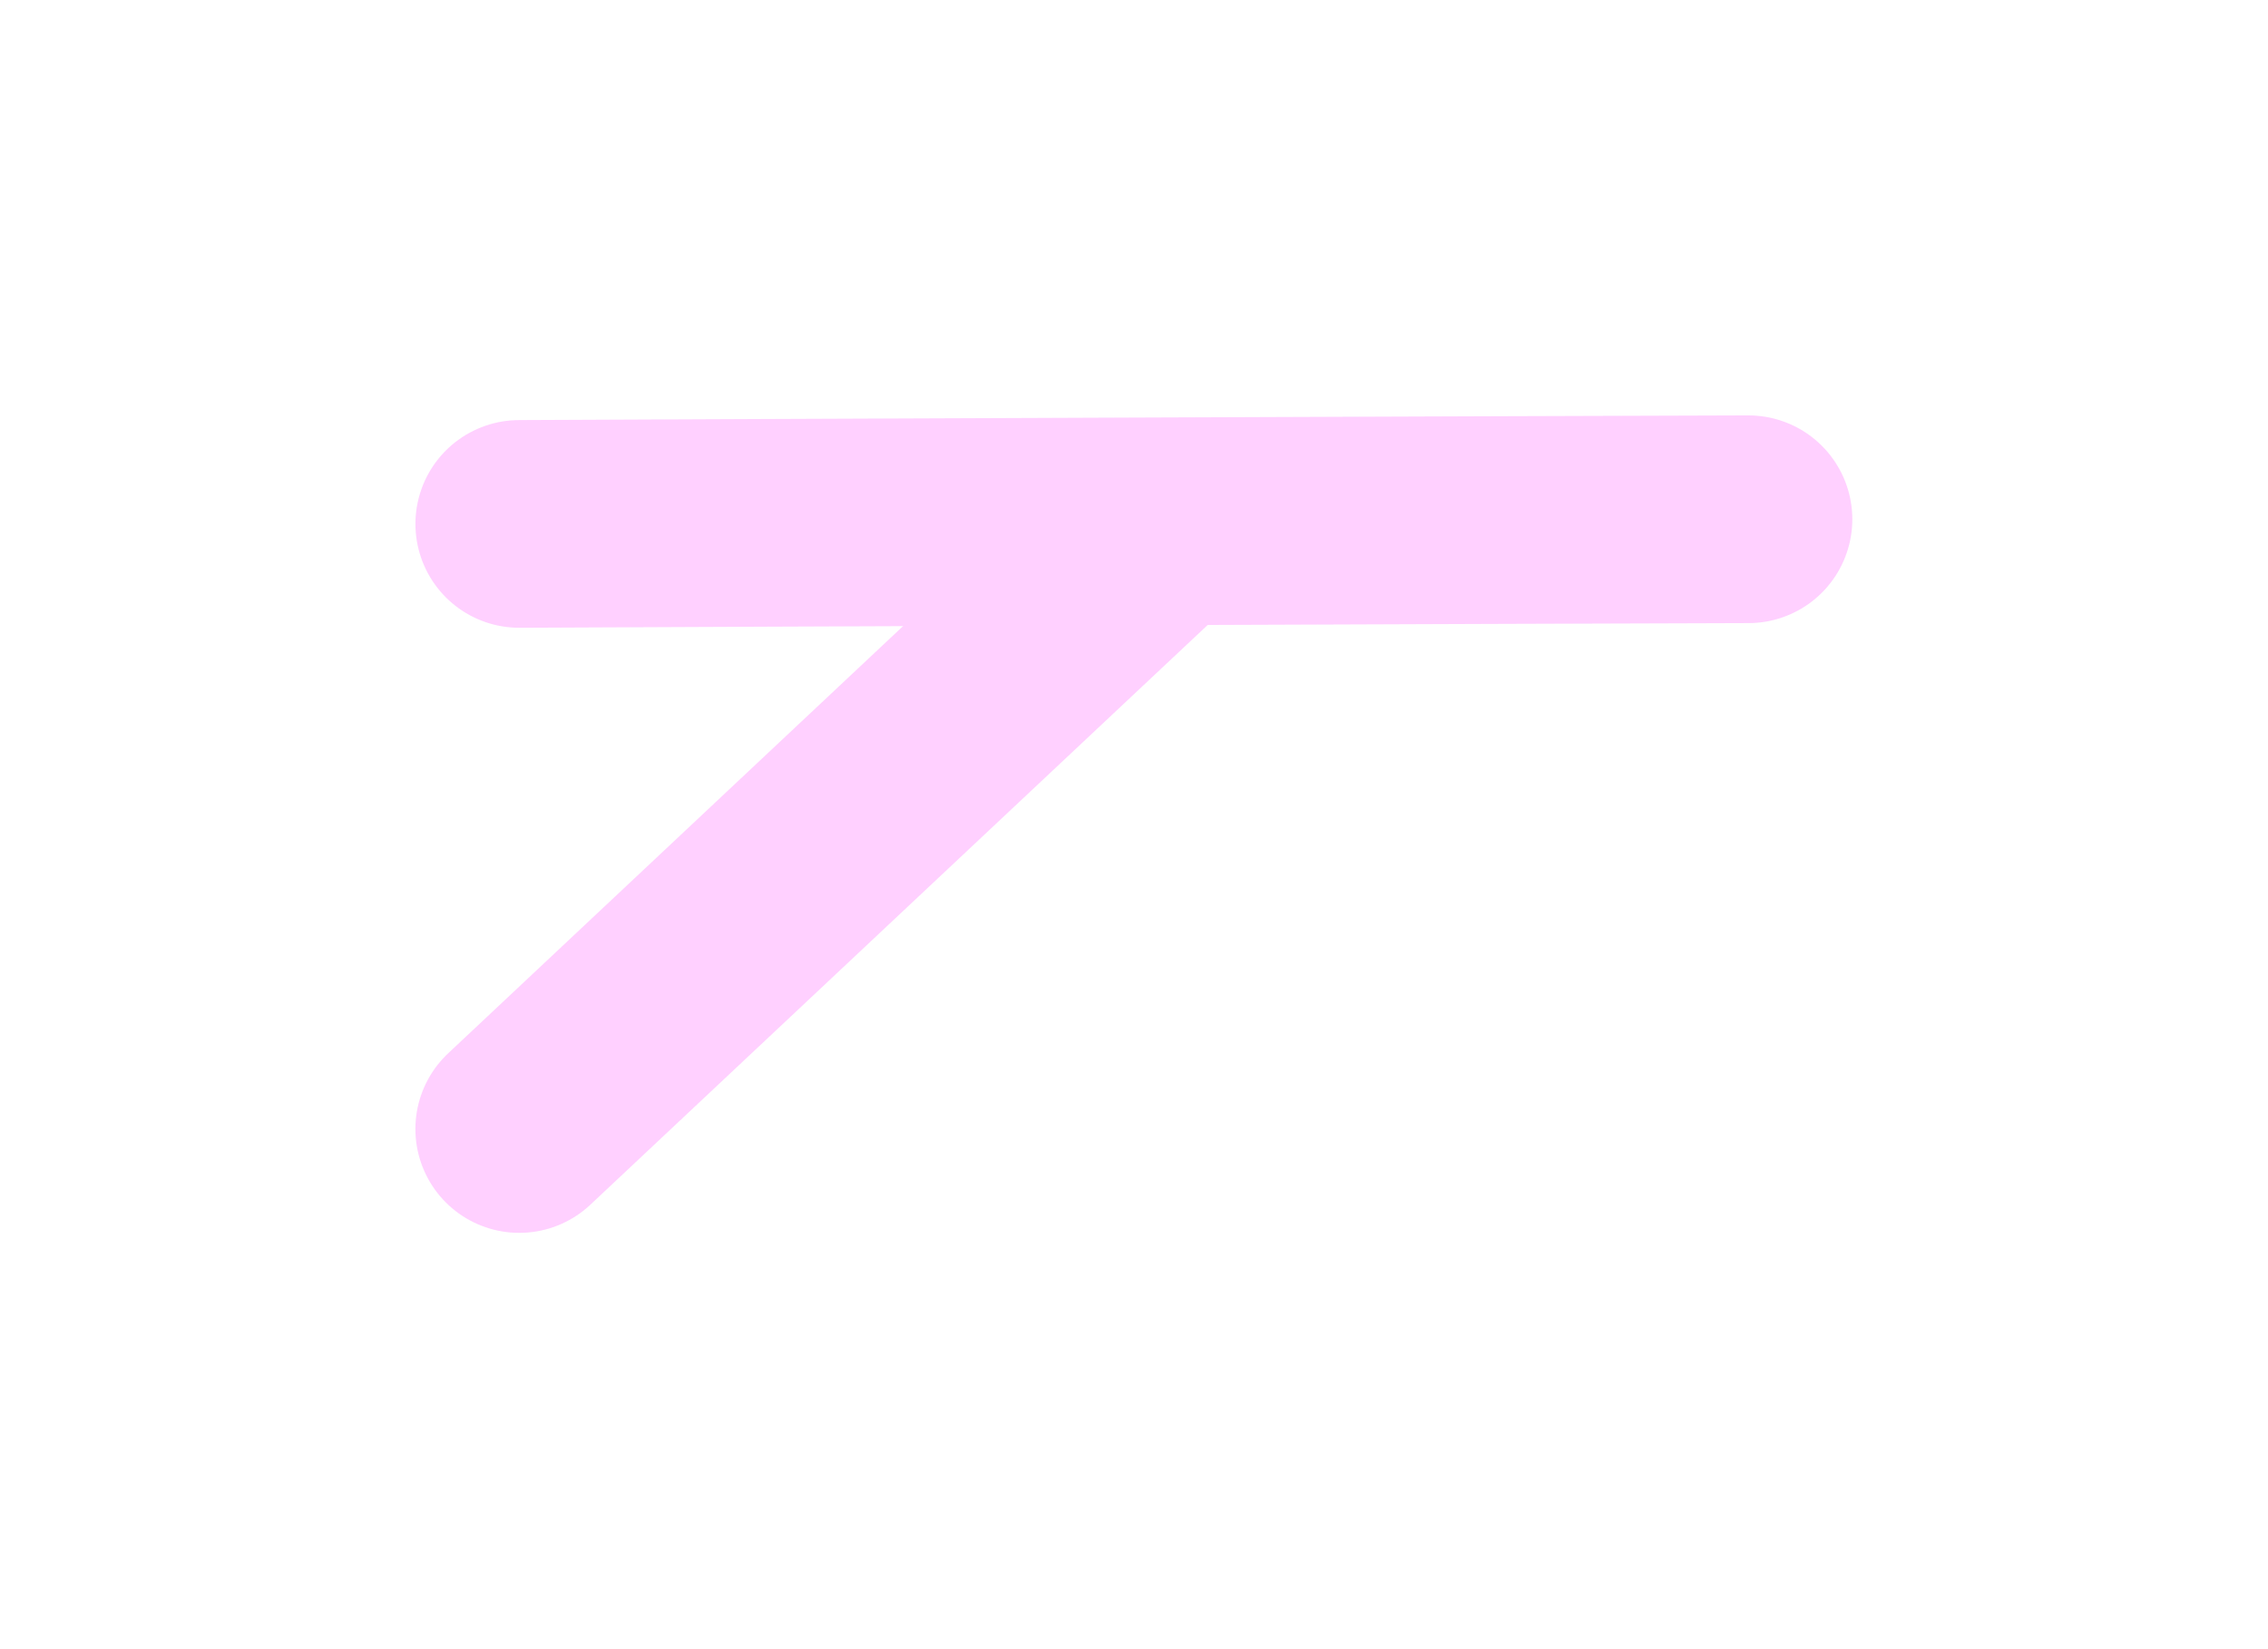
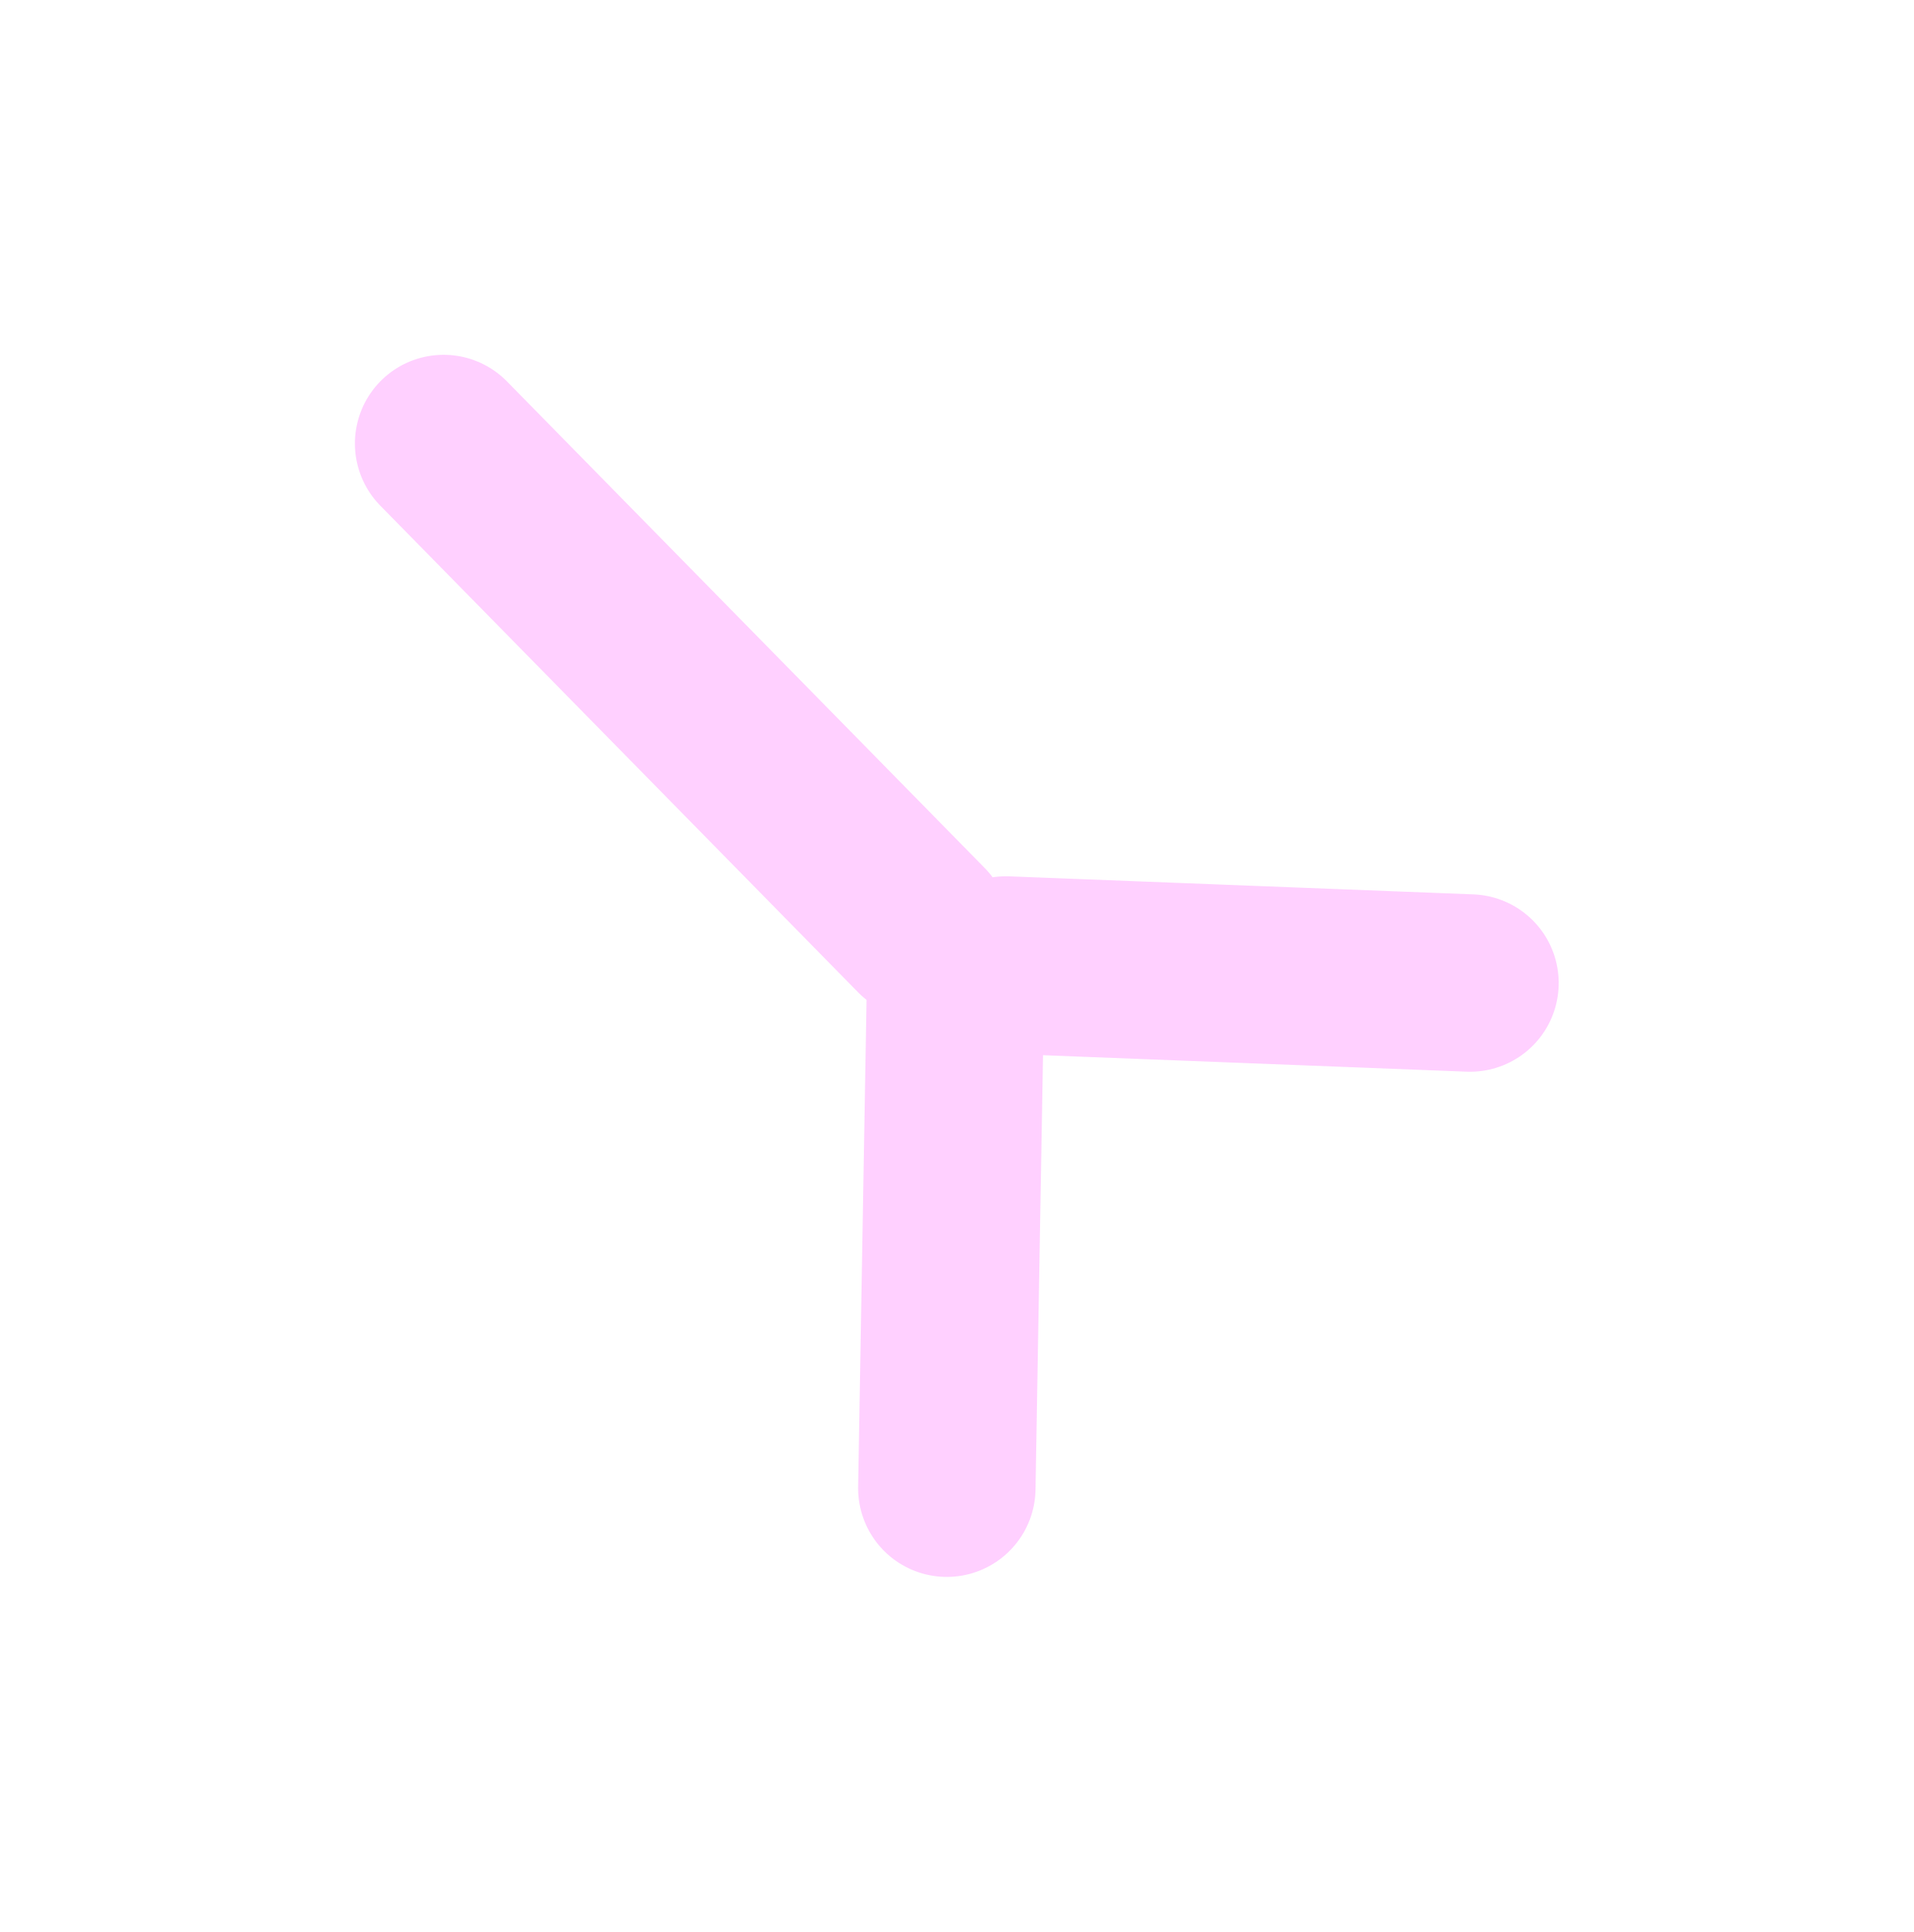
- <svg xmlns="http://www.w3.org/2000/svg" version="1.1" viewBox="0 0 43.675 31.746" width="43.675" height="31.746" filter="invert(93%) hue-rotate(180deg)">
+ <svg xmlns="http://www.w3.org/2000/svg" version="1.1" viewBox="0 0 43.145 43.557" width="43.145" height="43.557" filter="invert(93%) hue-rotate(180deg)">
  <defs>
    <style class="style-fonts">
      </style>
  </defs>
-   <rect x="0" y="0" width="43.675" height="31.746" fill="transparent" />
+   <rect x="0" y="0" width="43.145" height="43.557" fill="transparent" />
  <g stroke-linecap="round">
-     <g transform="translate(10 10.09106) rotate(0 11.8373 -0.04552808)">
-       <path d="M0 0 C3.95 -0.02, 19.73 -0.08, 23.67 -0.09 M0 0 C3.95 -0.02, 19.73 -0.08, 23.67 -0.09" stroke="#be4bdb" stroke-width="4" fill="none" />
+     <g transform="translate(22.68065 21.91856) rotate(181.7875 5.234087 0.04026221)">
+       <path d="M0 0 C1.74 0.01, 8.72 0.07, 10.47 0.08 M0 0 C1.74 0.01, 8.72 0.07, 10.47 0.08" stroke="#be4bdb" stroke-width="4" fill="none" />
    </g>
  </g>
  <mask />
  <g stroke-linecap="round">
-     <g transform="translate(22.01941 10.45528) rotate(0 -6.009707 5.645482)">
-       <path d="M0 0 C-2 1.88, -10.02 9.41, -12.02 11.29 M0 0 C-2 1.88, -10.02 9.41, -12.02 11.29" stroke="#be4bdb" stroke-width="4" fill="none" />
+     <g transform="translate(21.52904 33.55679) rotate(181.7875 -0.08052441 -5.757496)">
+       <path d="M0 0 C-0.03 -1.92, -0.13 -9.6, -0.16 -11.51 M0 0 C-0.03 -1.92, -0.13 -9.6, -0.16 -11.51" stroke="#be4bdb" stroke-width="4" fill="none" />
+     </g>
+   </g>
+   <mask />
+   <g stroke-linecap="round">
+     <g transform="translate(9.831524 10.17072) rotate(181.7875 5.556185 5.314611)">
+       <path d="M0 0 C1.85 1.77, 9.26 8.86, 11.11 10.63 M0 0 C1.85 1.77, 9.26 8.86, 11.11 10.63" stroke="#be4bdb" stroke-width="4" fill="none" />
    </g>
  </g>
  <mask />
</svg>
